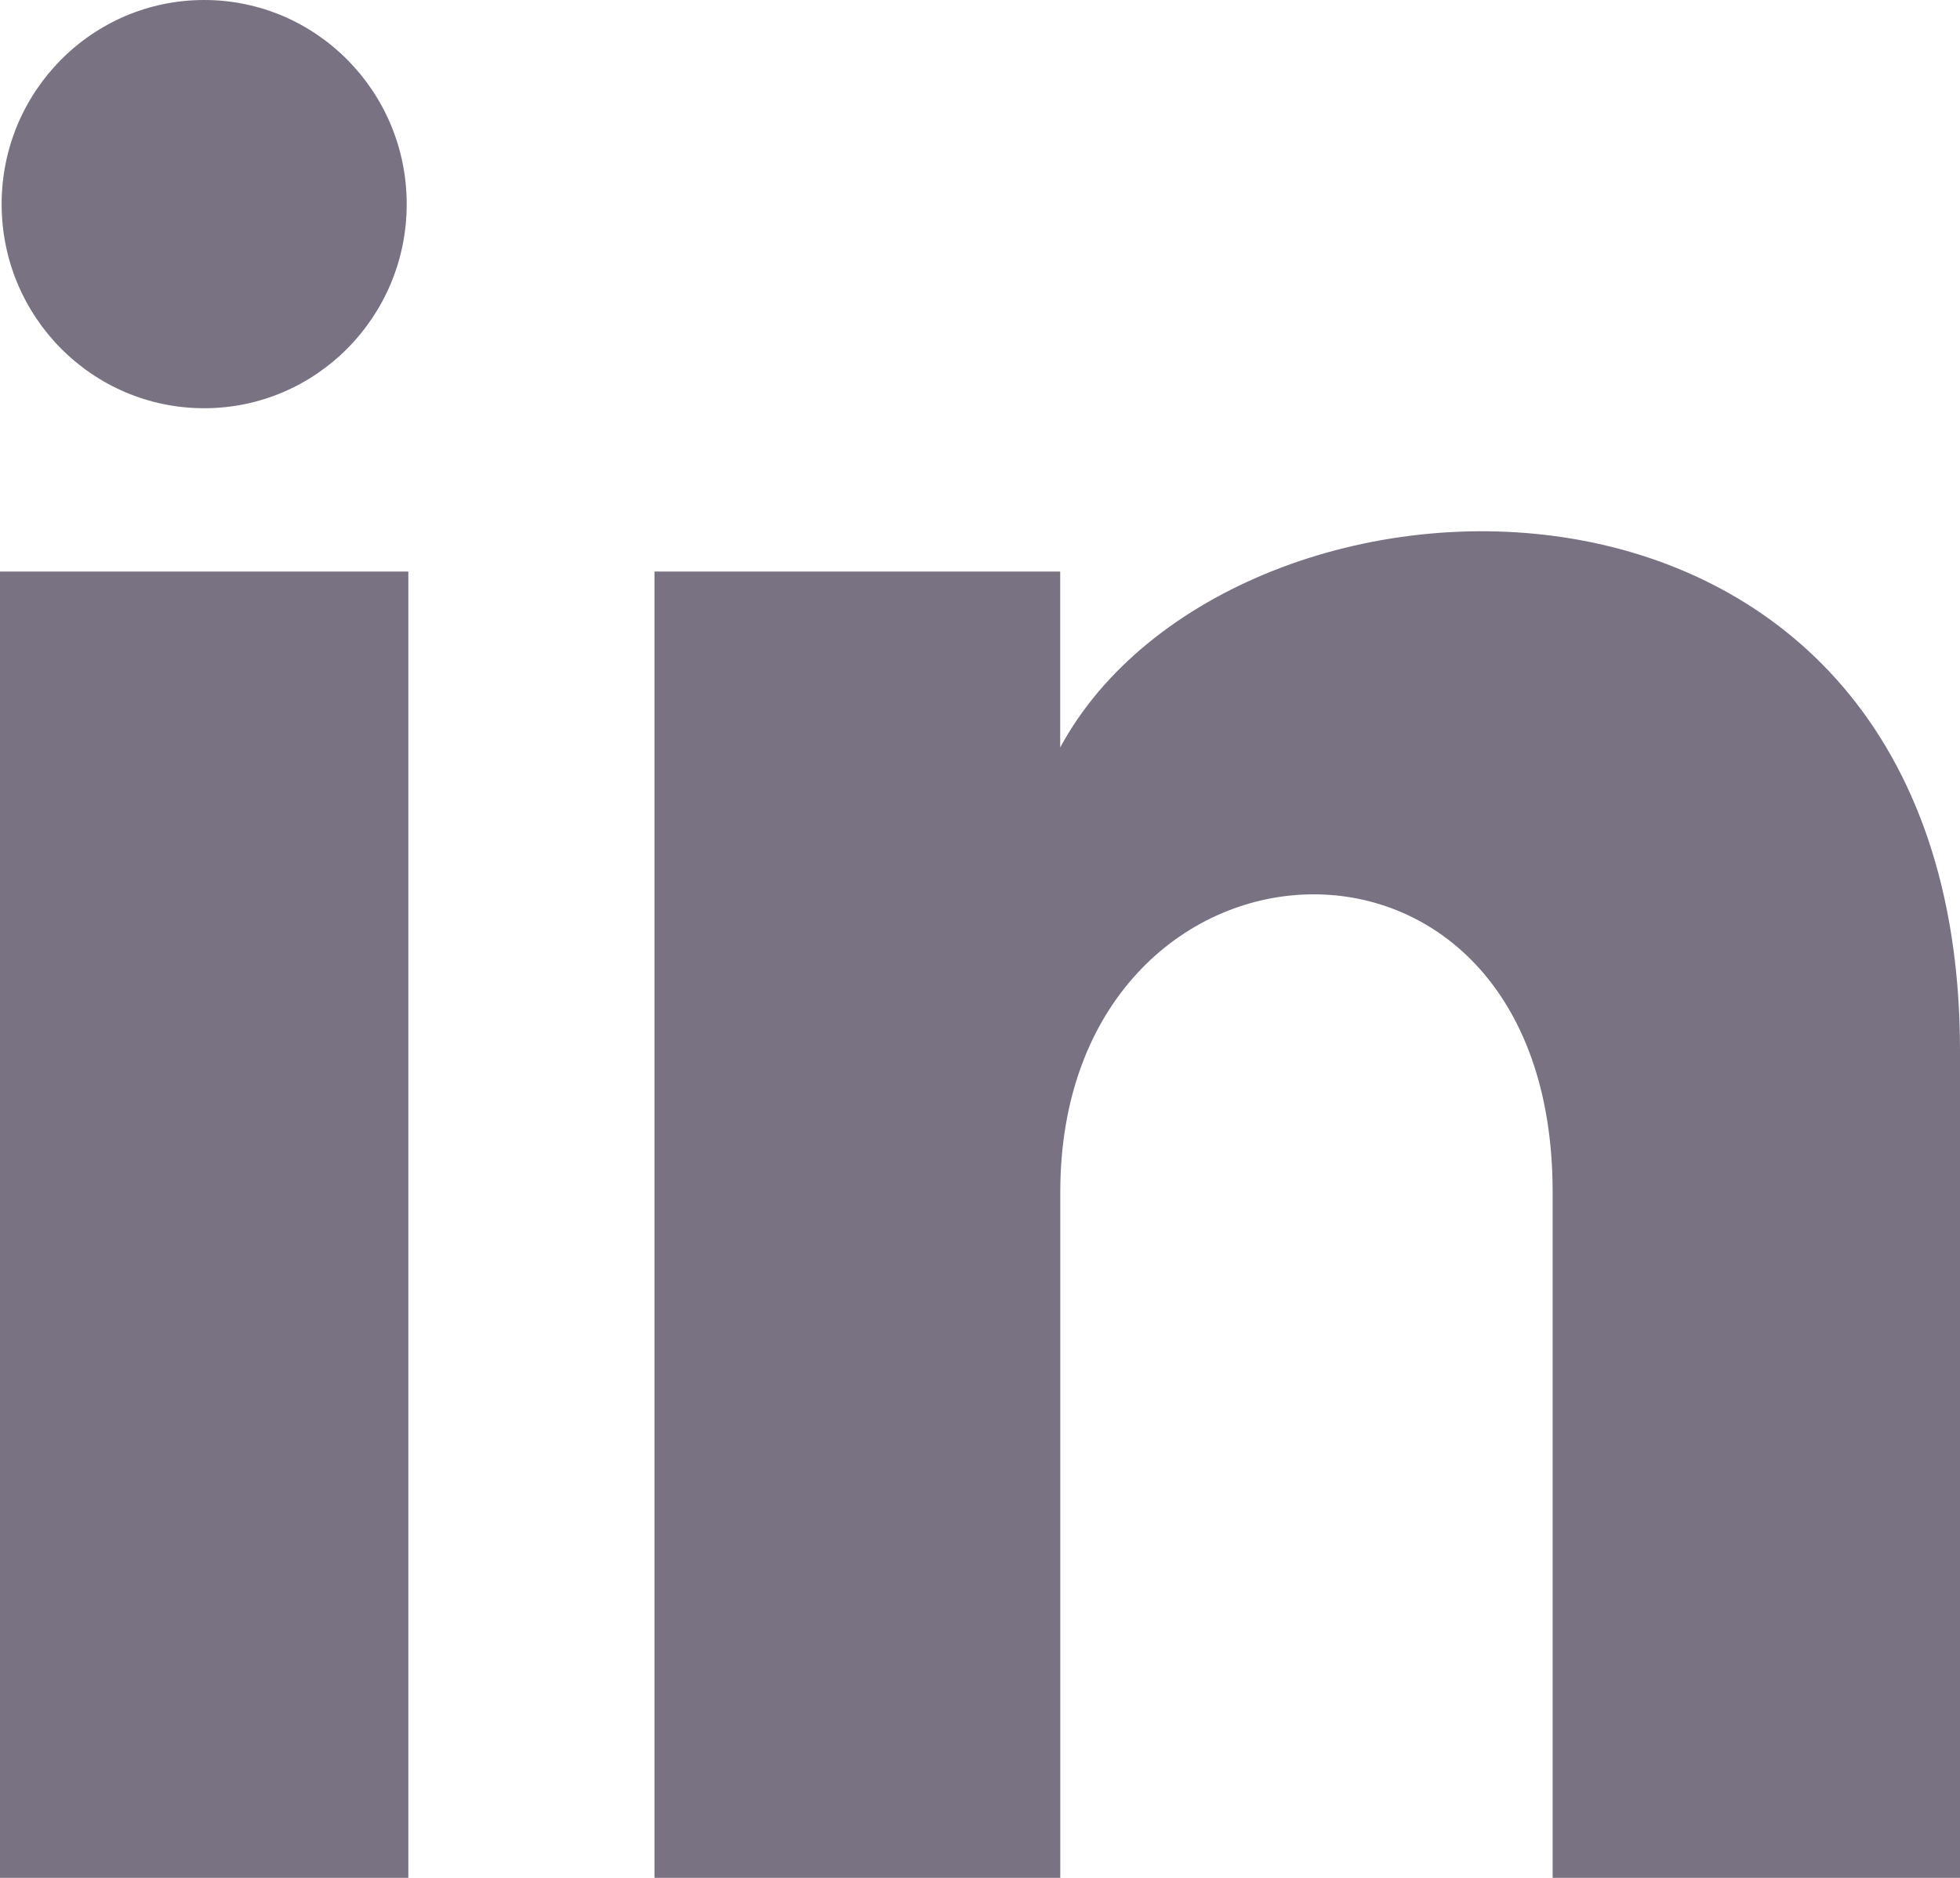
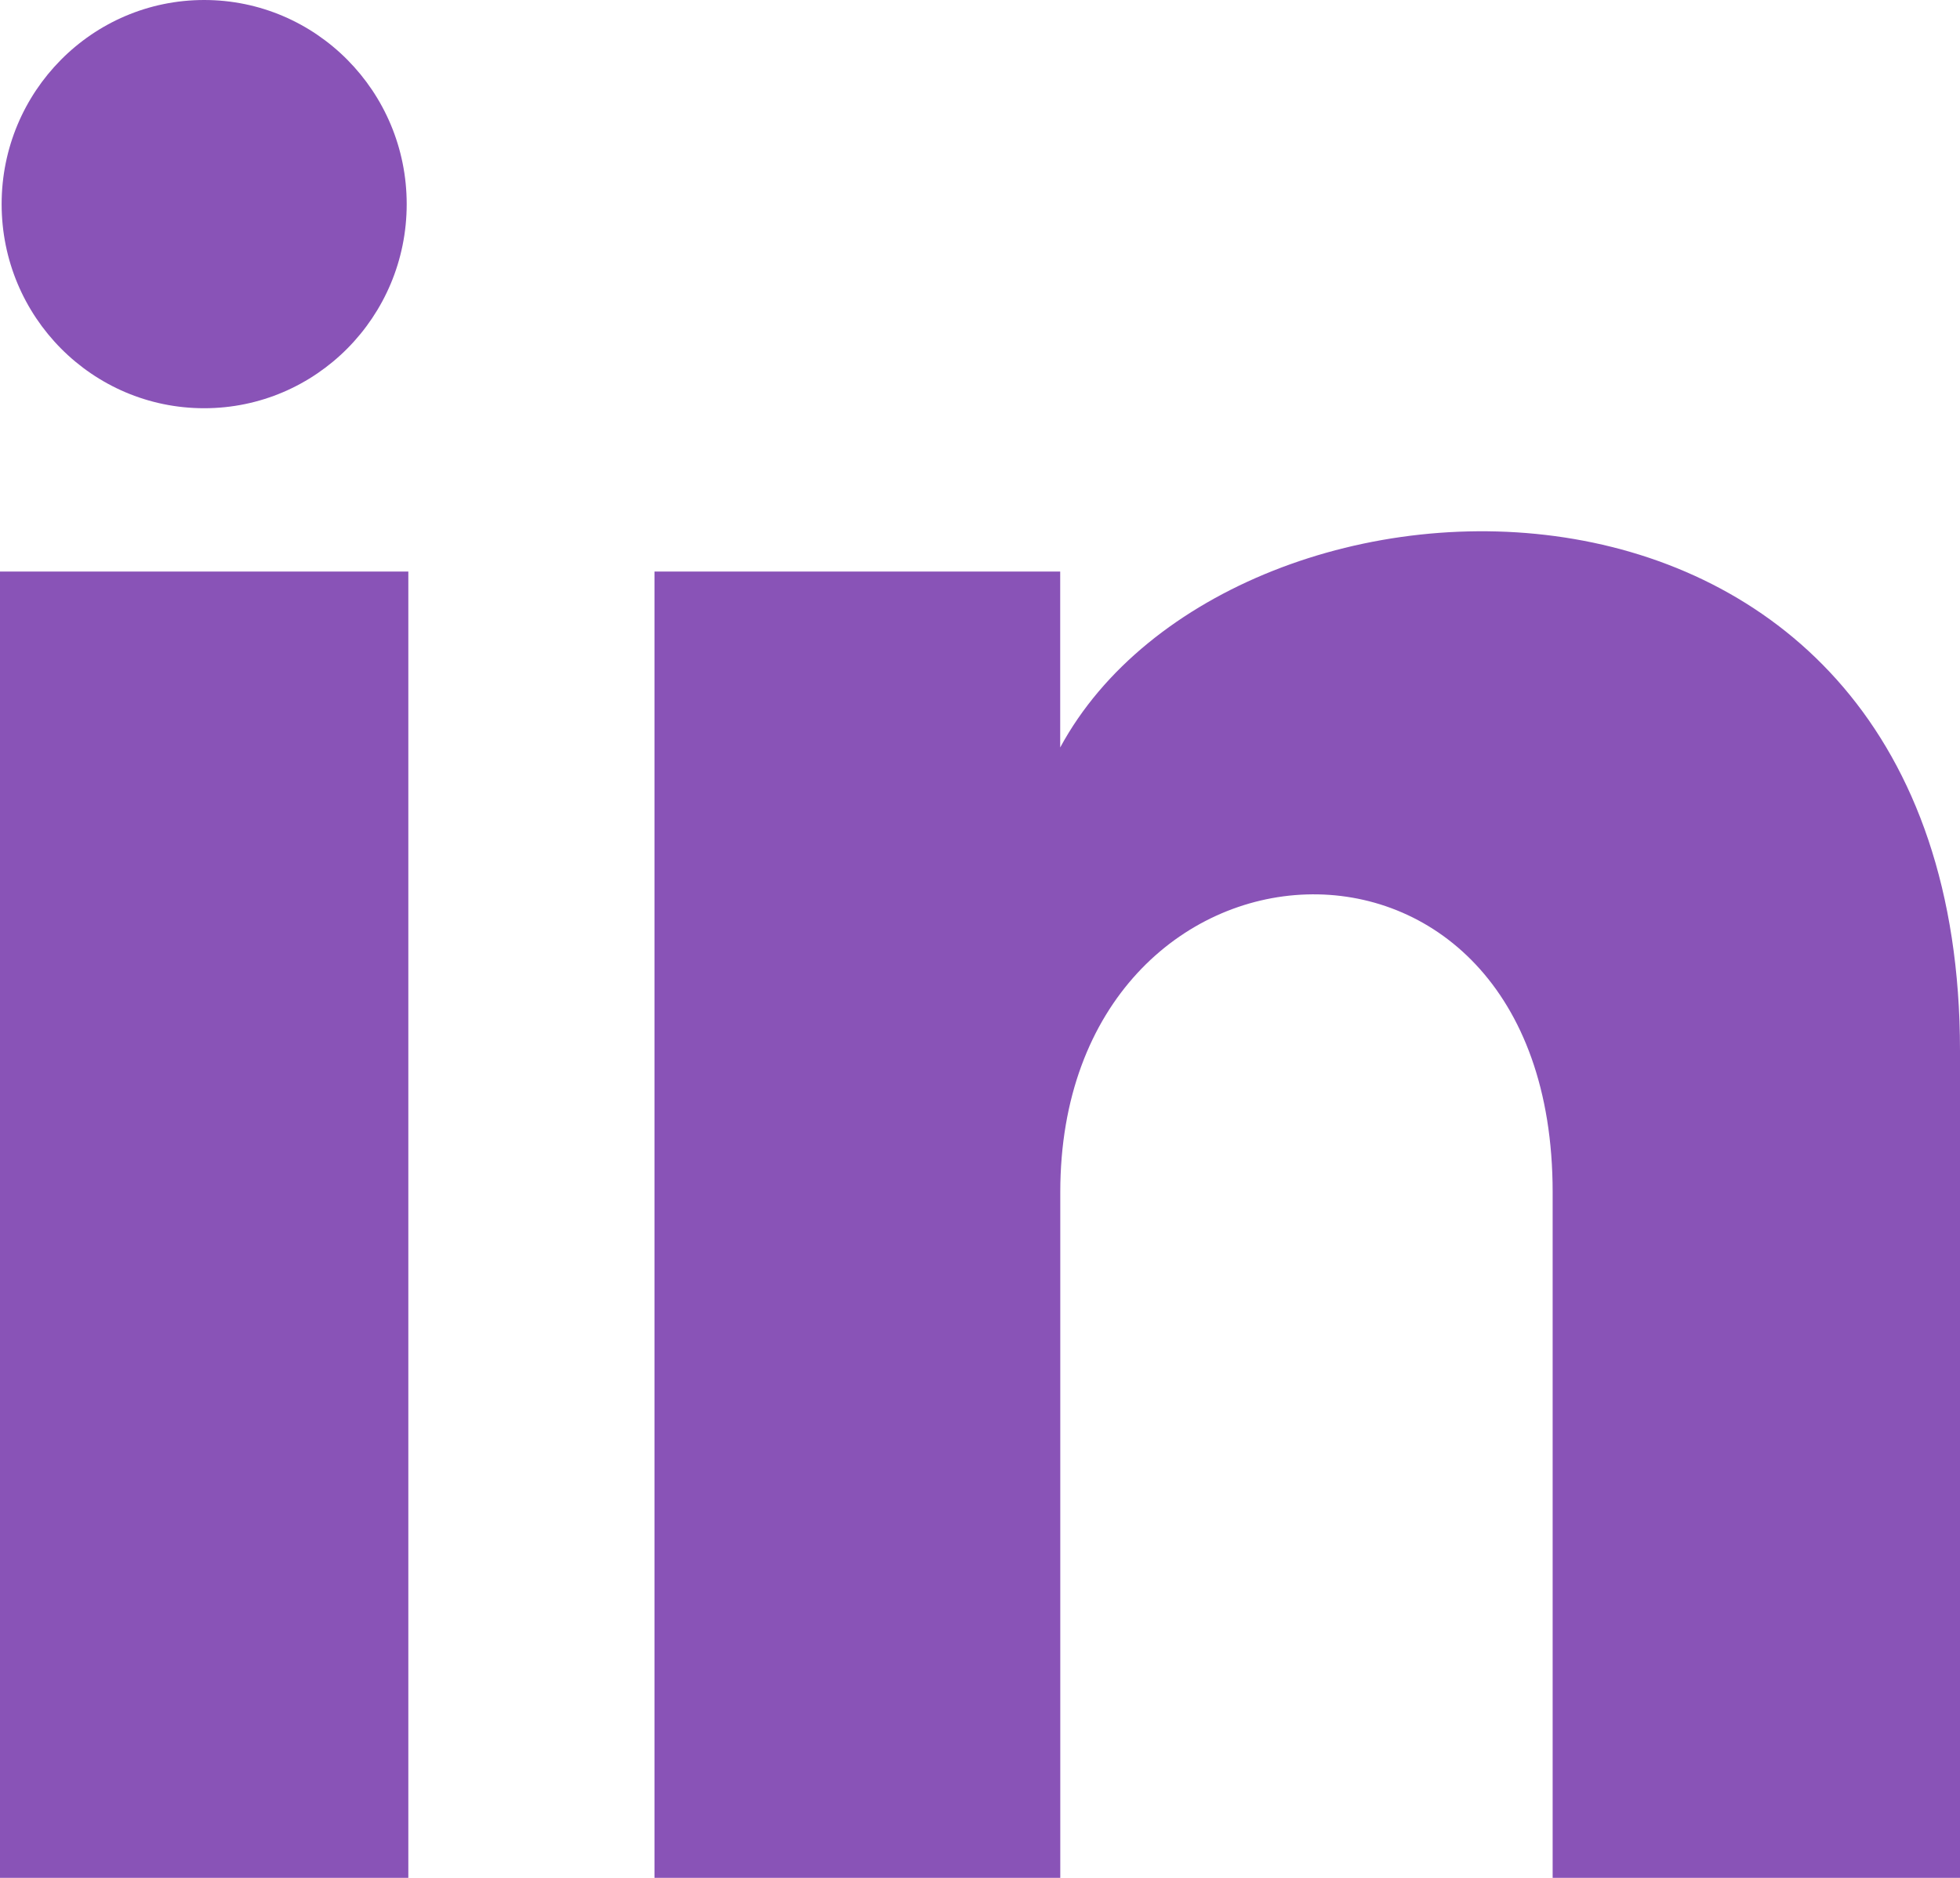
<svg xmlns="http://www.w3.org/2000/svg" width="24" height="23" viewBox="0 0 24 23" fill="none">
-   <path d="M4.98 2.5C4.98 3.881 3.87 5 2.5 5C1.13 5 0.02 3.881 0.02 2.5C0.02 1.12 1.13 0 2.5 0C3.87 0 4.98 1.12 4.98 2.5ZM5 7H0V23H5V7ZM12.982 7H8.014V23H12.983V14.601C12.983 9.931 19.012 9.549 19.012 14.601V23H24V12.869C24 4.989 15.078 5.276 12.982 9.155V7Z" fill="#797283" />
+   <path d="M4.98 2.5C4.98 3.881 3.87 5 2.5 5C1.13 5 0.02 3.881 0.02 2.5C0.02 1.12 1.13 0 2.5 0C3.87 0 4.98 1.12 4.98 2.5ZM5 7H0V23H5V7ZM12.982 7H8.014V23H12.983V14.601C12.983 9.931 19.012 9.549 19.012 14.601V23H24V12.869C24 4.989 15.078 5.276 12.982 9.155V7Z" fill="#8953B7" />
</svg>
